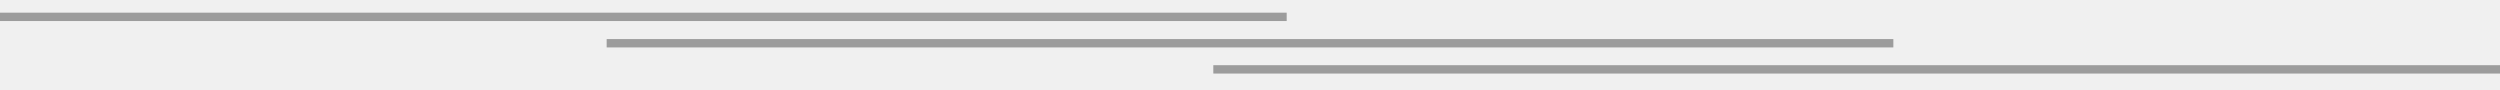
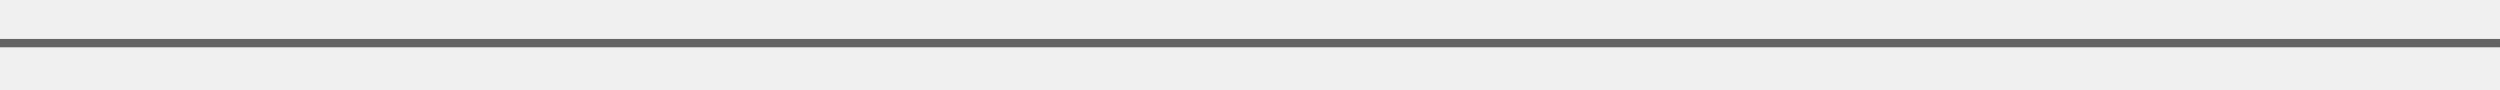
<svg xmlns="http://www.w3.org/2000/svg" width="419mm" height="15mm" viewBox="0 0 419 15" version="1.1" id="svg8">
  <defs id="defs2" />
  <g id="layer1" transform="translate(0,-282)">
-     <rect style="opacity:1;fill:#9c9c9c;fill-opacity:1;stroke:#ffffff;stroke-width:0;stroke-miterlimit:4;stroke-dasharray:none;stroke-opacity:1" id="rect815" width="215.649" height="1.4" x="101.676" y="288.548" />
-     <rect y="284.124" x="3.4594319e-08" height="1.4" width="215.649" id="rect817" style="opacity:1;fill:#9c9c9c;fill-opacity:1;stroke:#ffffff;stroke-width:0;stroke-miterlimit:4;stroke-dasharray:none;stroke-opacity:1" />
-     <rect style="opacity:1;fill:#9c9c9c;fill-opacity:1;stroke:#ffffff;stroke-width:0;stroke-miterlimit:4;stroke-dasharray:none;stroke-opacity:1" id="rect819" width="215.649" height="1.4" x="203.351" y="292.927" />
+     <path style="opacity:1;fill:#646464;fill-opacity:1;stroke:#ffffff;stroke-width:0;stroke-miterlimit:4;stroke-dasharray:none;stroke-opacity:1" d="M 0 24.664 L 0 29.955 L 768.572 29.955 L 815.051 29.955 L 1583.621 29.955 L 1583.621 24.664 L 815.051 24.664 L 768.572 24.664 L 0 24.664 z " transform="matrix(0.2645833,0,0,0.2645833,0,282)" id="rect817" />
  </g>
</svg>
